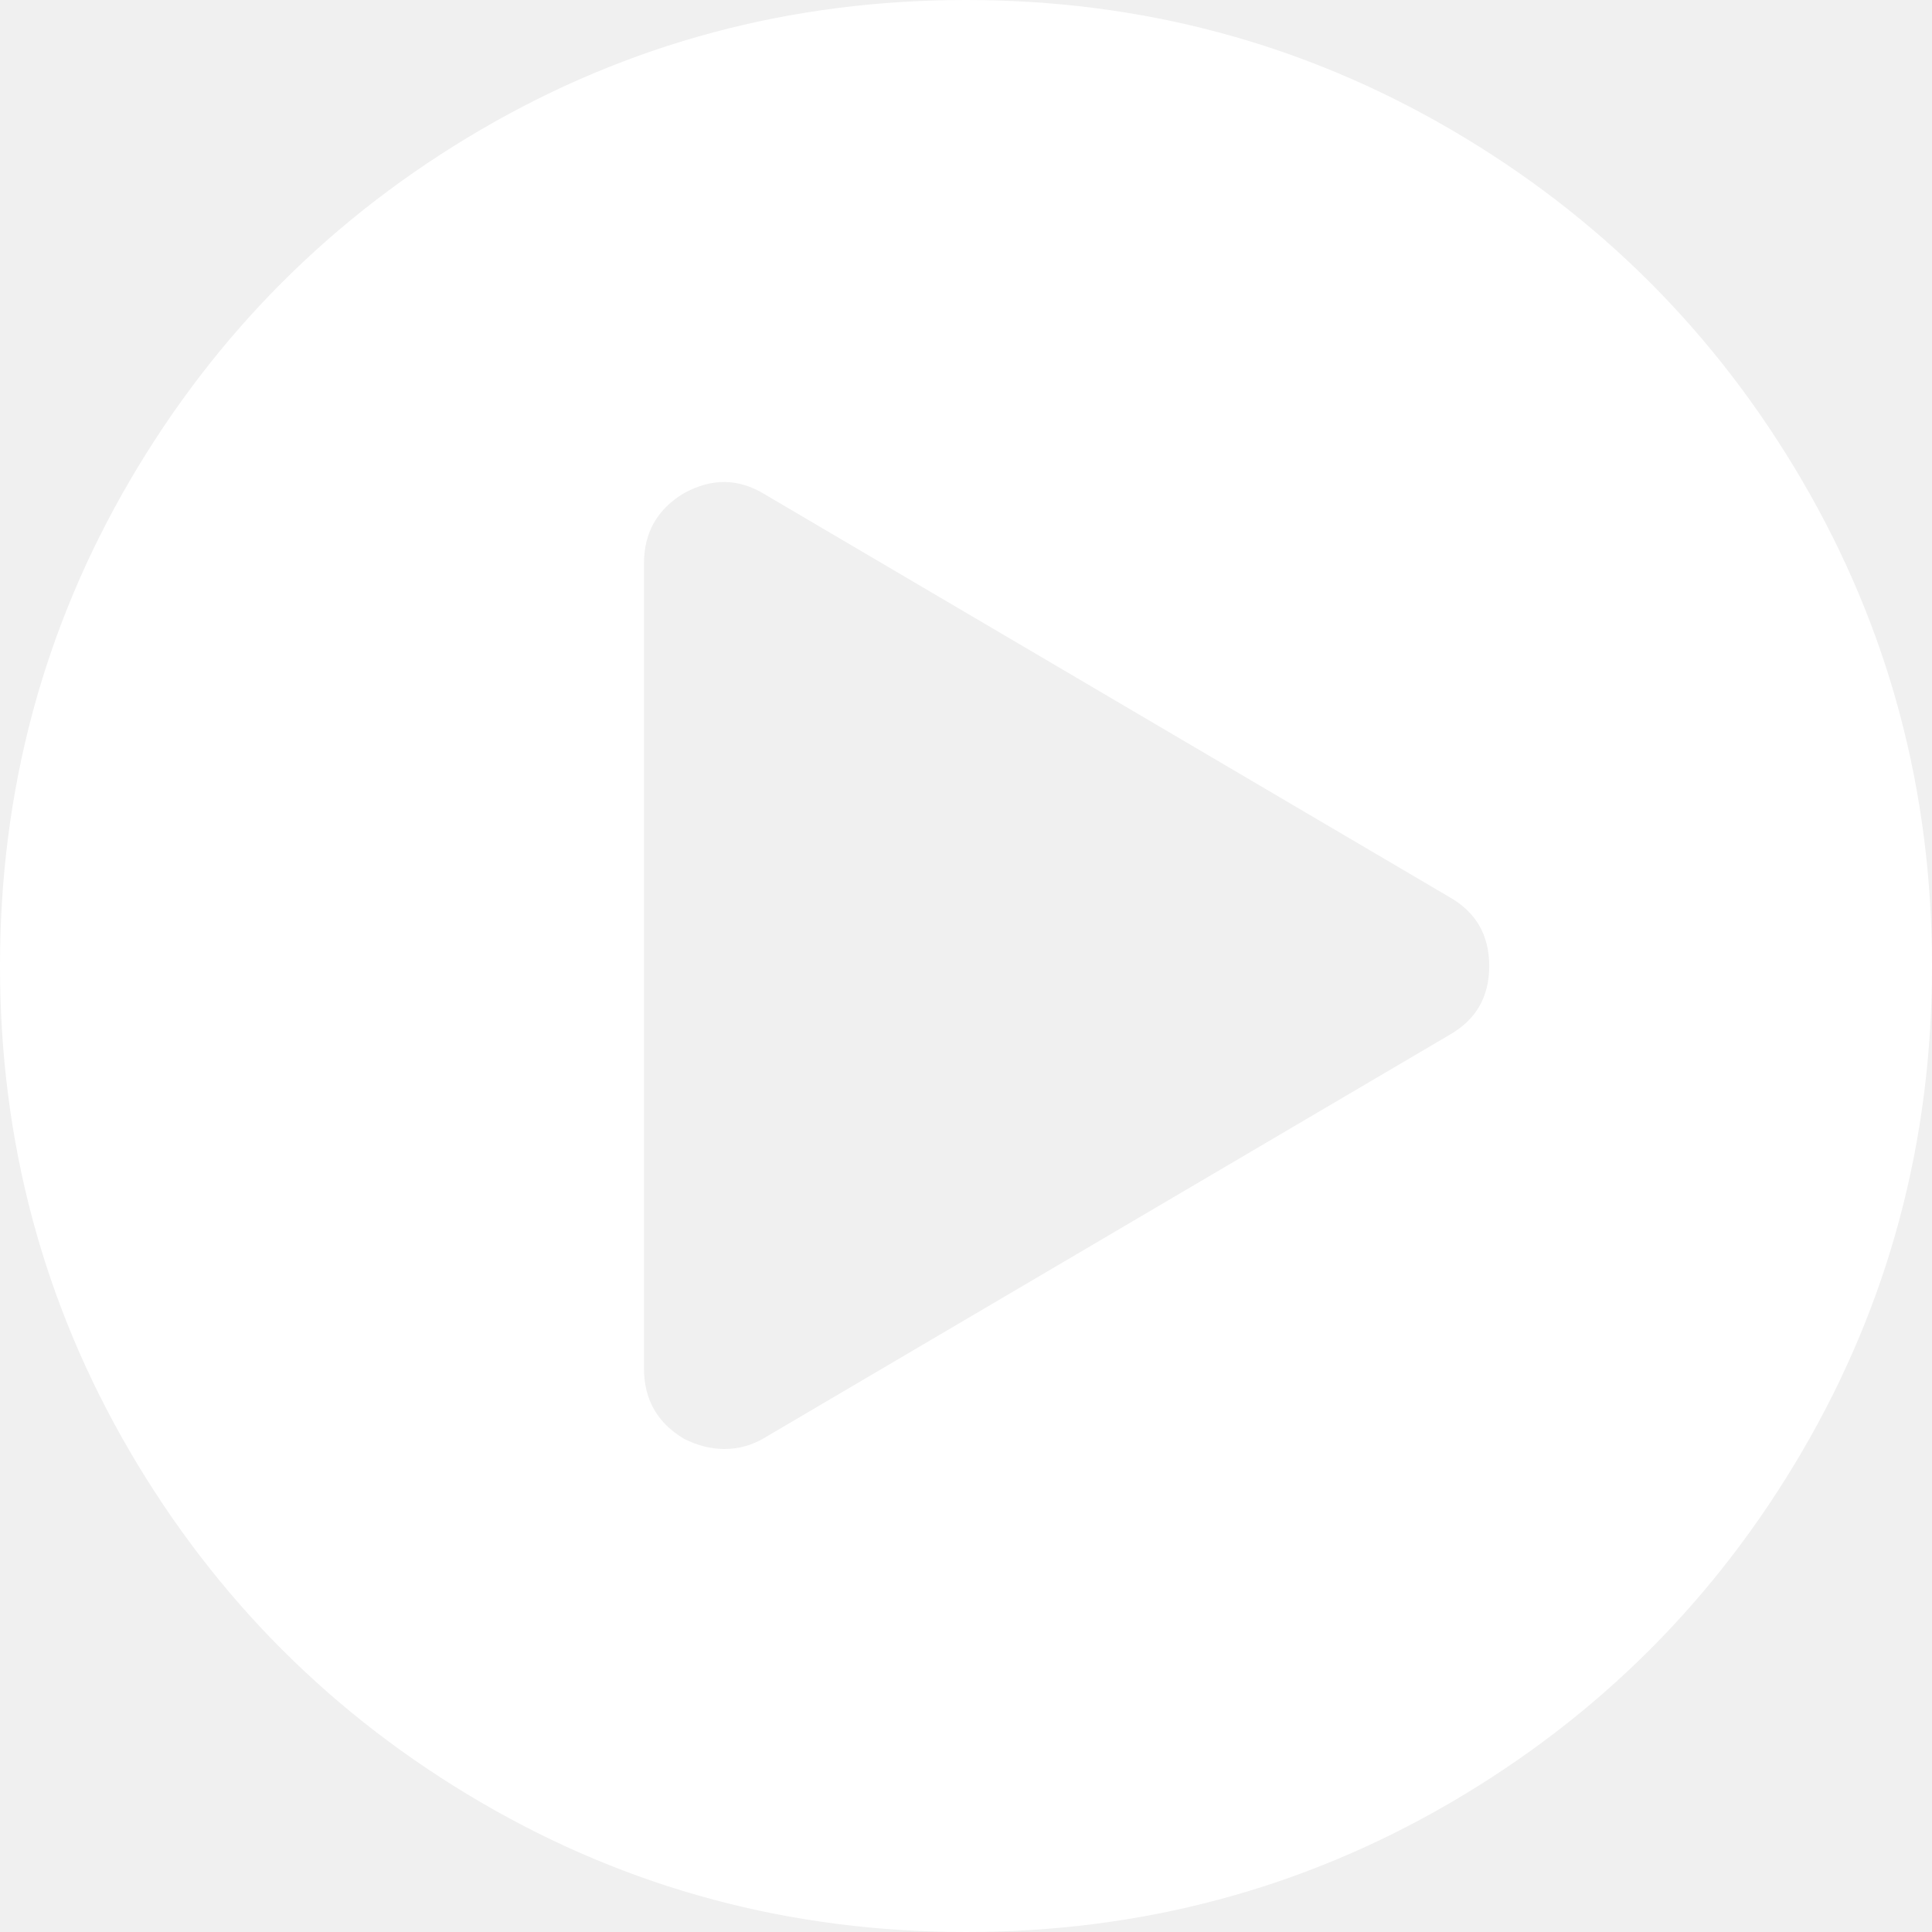
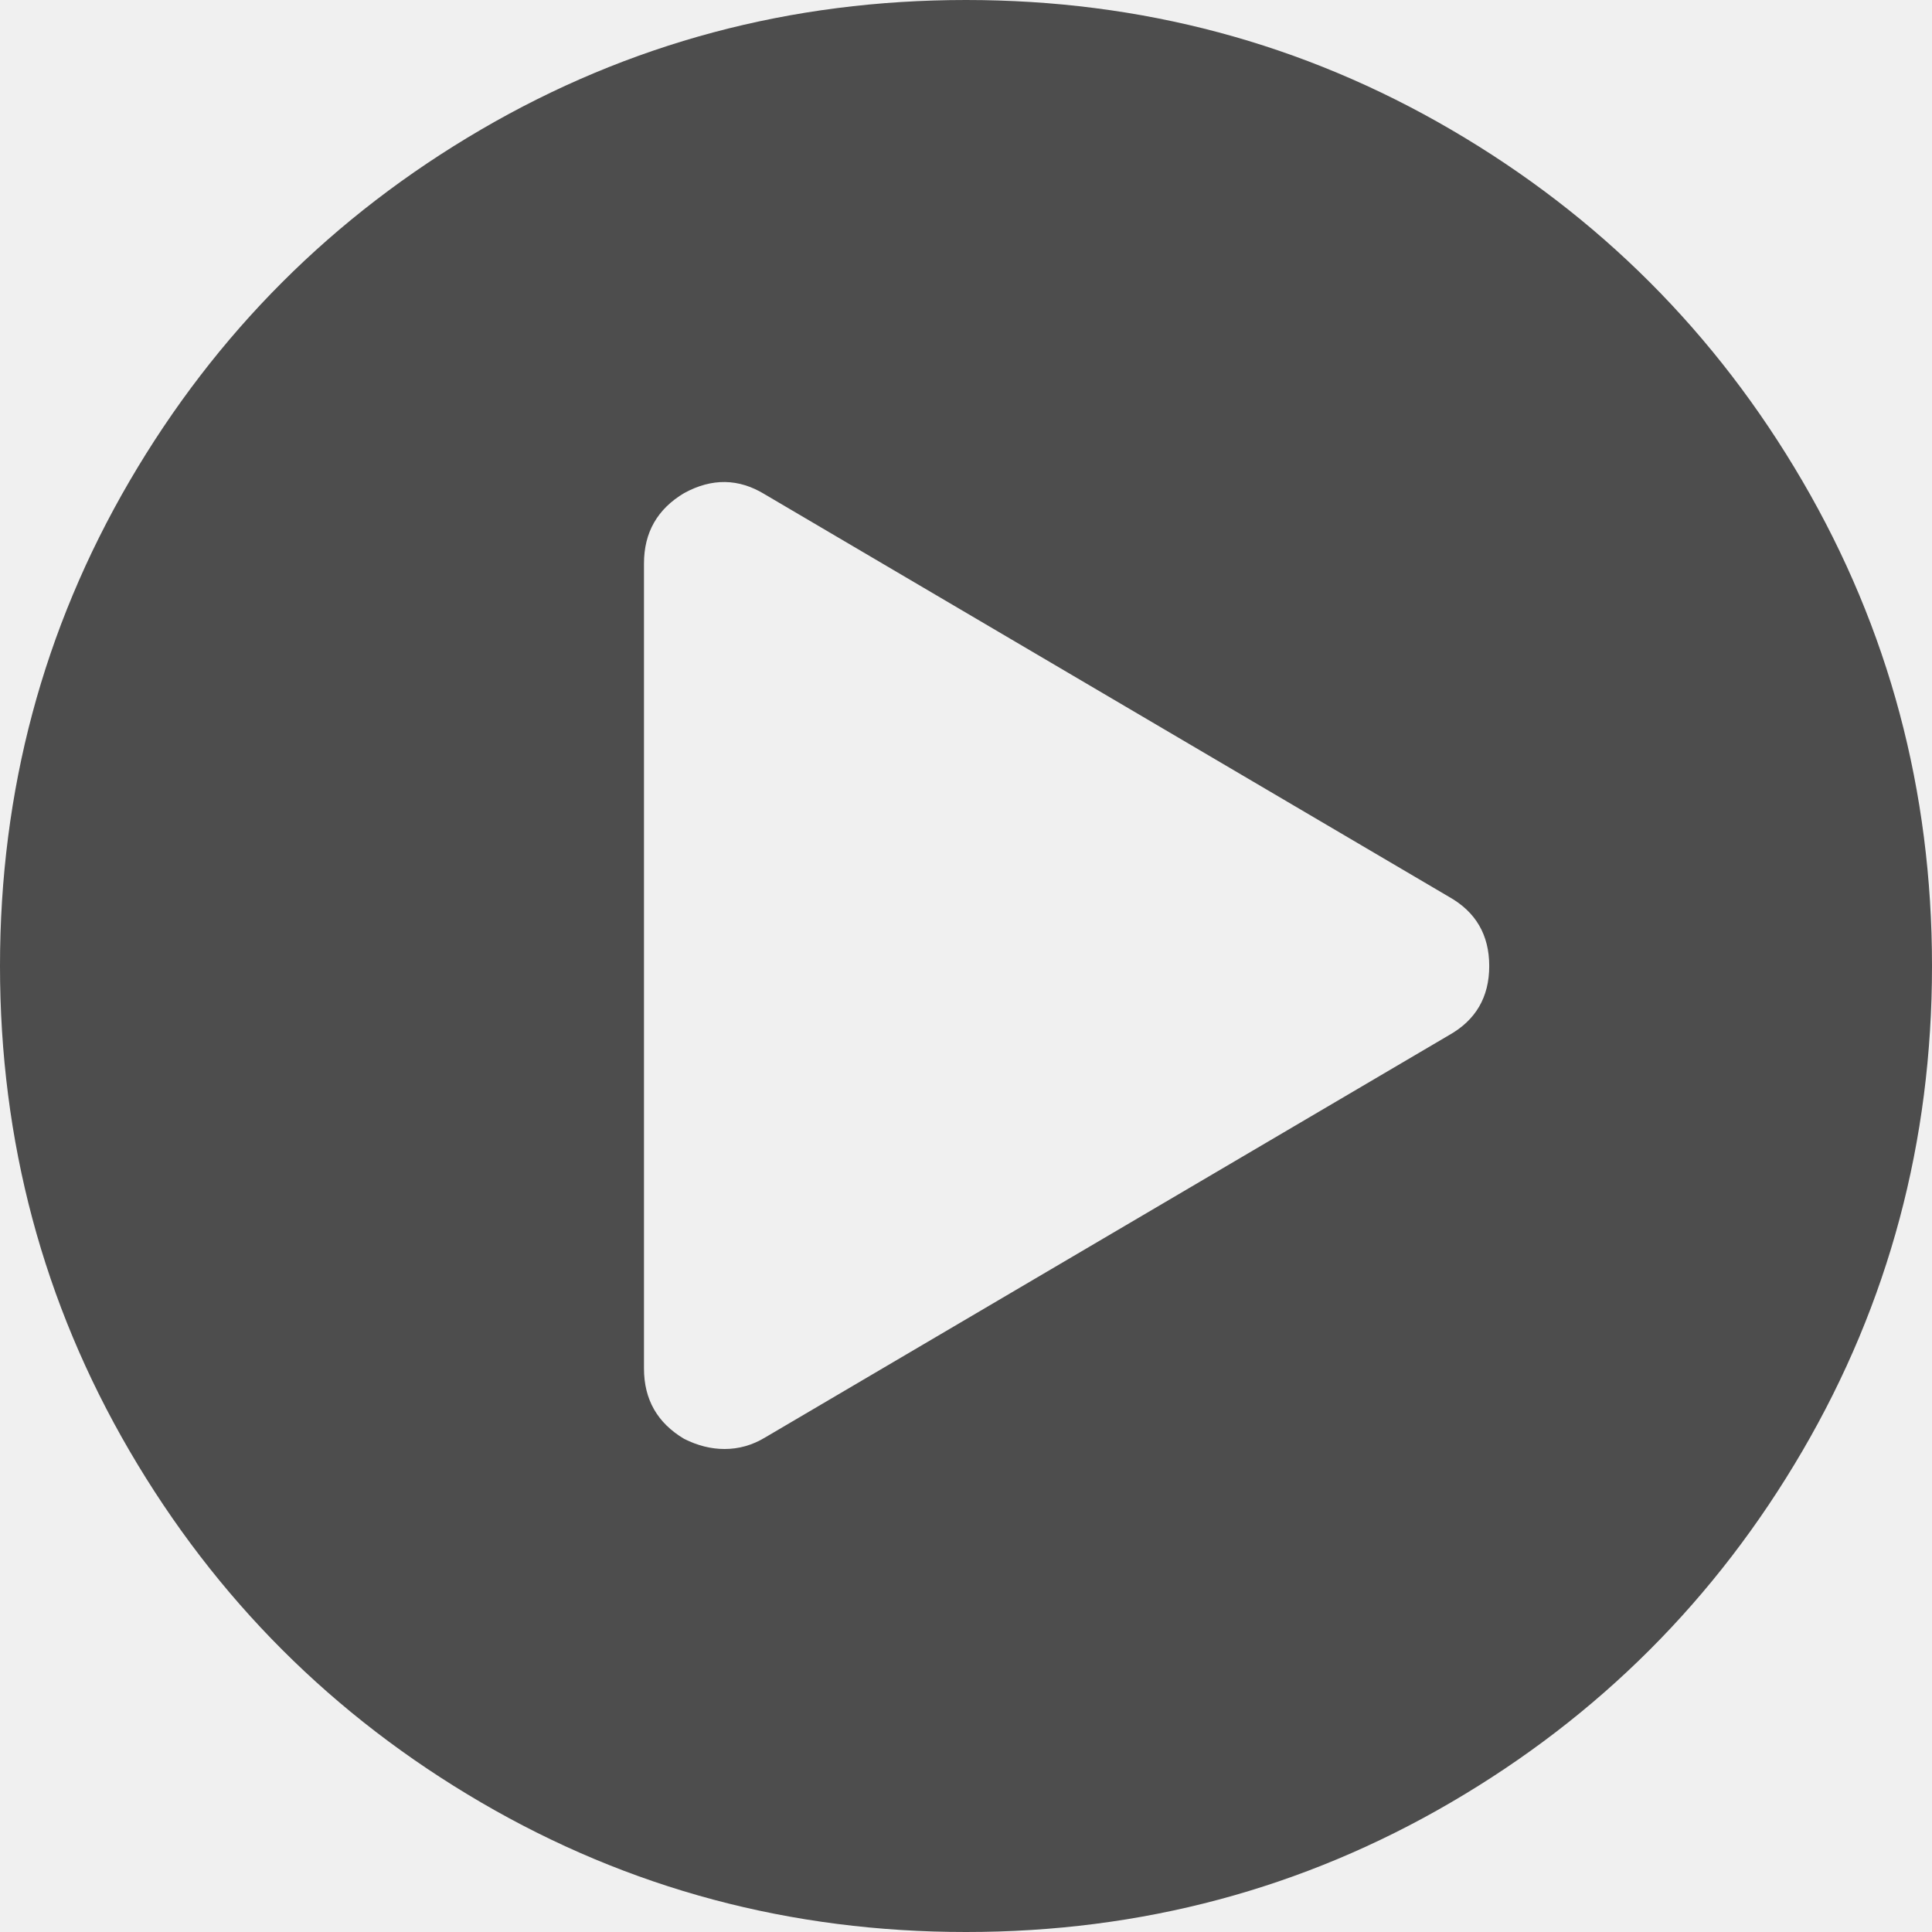
<svg xmlns="http://www.w3.org/2000/svg" height="40" viewBox="0 0 40 40" width="40" version="1.1" id="svg4">
  <defs id="defs8" />
-   <path d="m 20,0 q 5.443,0 10.039,2.682 4.596,2.682 7.279,7.279 Q 40,14.557 40,20 40,25.443 37.318,30.039 34.635,34.635 30.039,37.318 25.443,40 20,40 14.557,40 9.961,37.318 5.365,34.635 2.682,30.039 0,25.443 0,20 0,14.557 2.682,9.961 5.365,5.365 9.961,2.682 14.557,0 20,0 Z M 30,21.432 Q 30.833,20.964 30.833,20 30.833,19.036 30,18.568 L 15.833,10.234 q -0.807,-0.495 -1.667,-0.026 -0.833,0.495 -0.833,1.458 v 16.667 q 0,0.964 0.833,1.458 Q 14.583,30 15,30 q 0.443,0 0.833,-0.234 z" id="path2" style="stroke-width:0.026;fill:#ffffff" />
+   <path d="m 20,0 q 5.443,0 10.039,2.682 4.596,2.682 7.279,7.279 Q 40,14.557 40,20 40,25.443 37.318,30.039 34.635,34.635 30.039,37.318 25.443,40 20,40 14.557,40 9.961,37.318 5.365,34.635 2.682,30.039 0,25.443 0,20 0,14.557 2.682,9.961 5.365,5.365 9.961,2.682 14.557,0 20,0 Z M 30,21.432 Q 30.833,20.964 30.833,20 30.833,19.036 30,18.568 L 15.833,10.234 q -0.807,-0.495 -1.667,-0.026 -0.833,0.495 -0.833,1.458 v 16.667 q 0,0.964 0.833,1.458 Q 14.583,30 15,30 q 0.443,0 0.833,-0.234 z" id="path2" style="stroke-width:0.026;fill:#4d4d4d" />
</svg>
